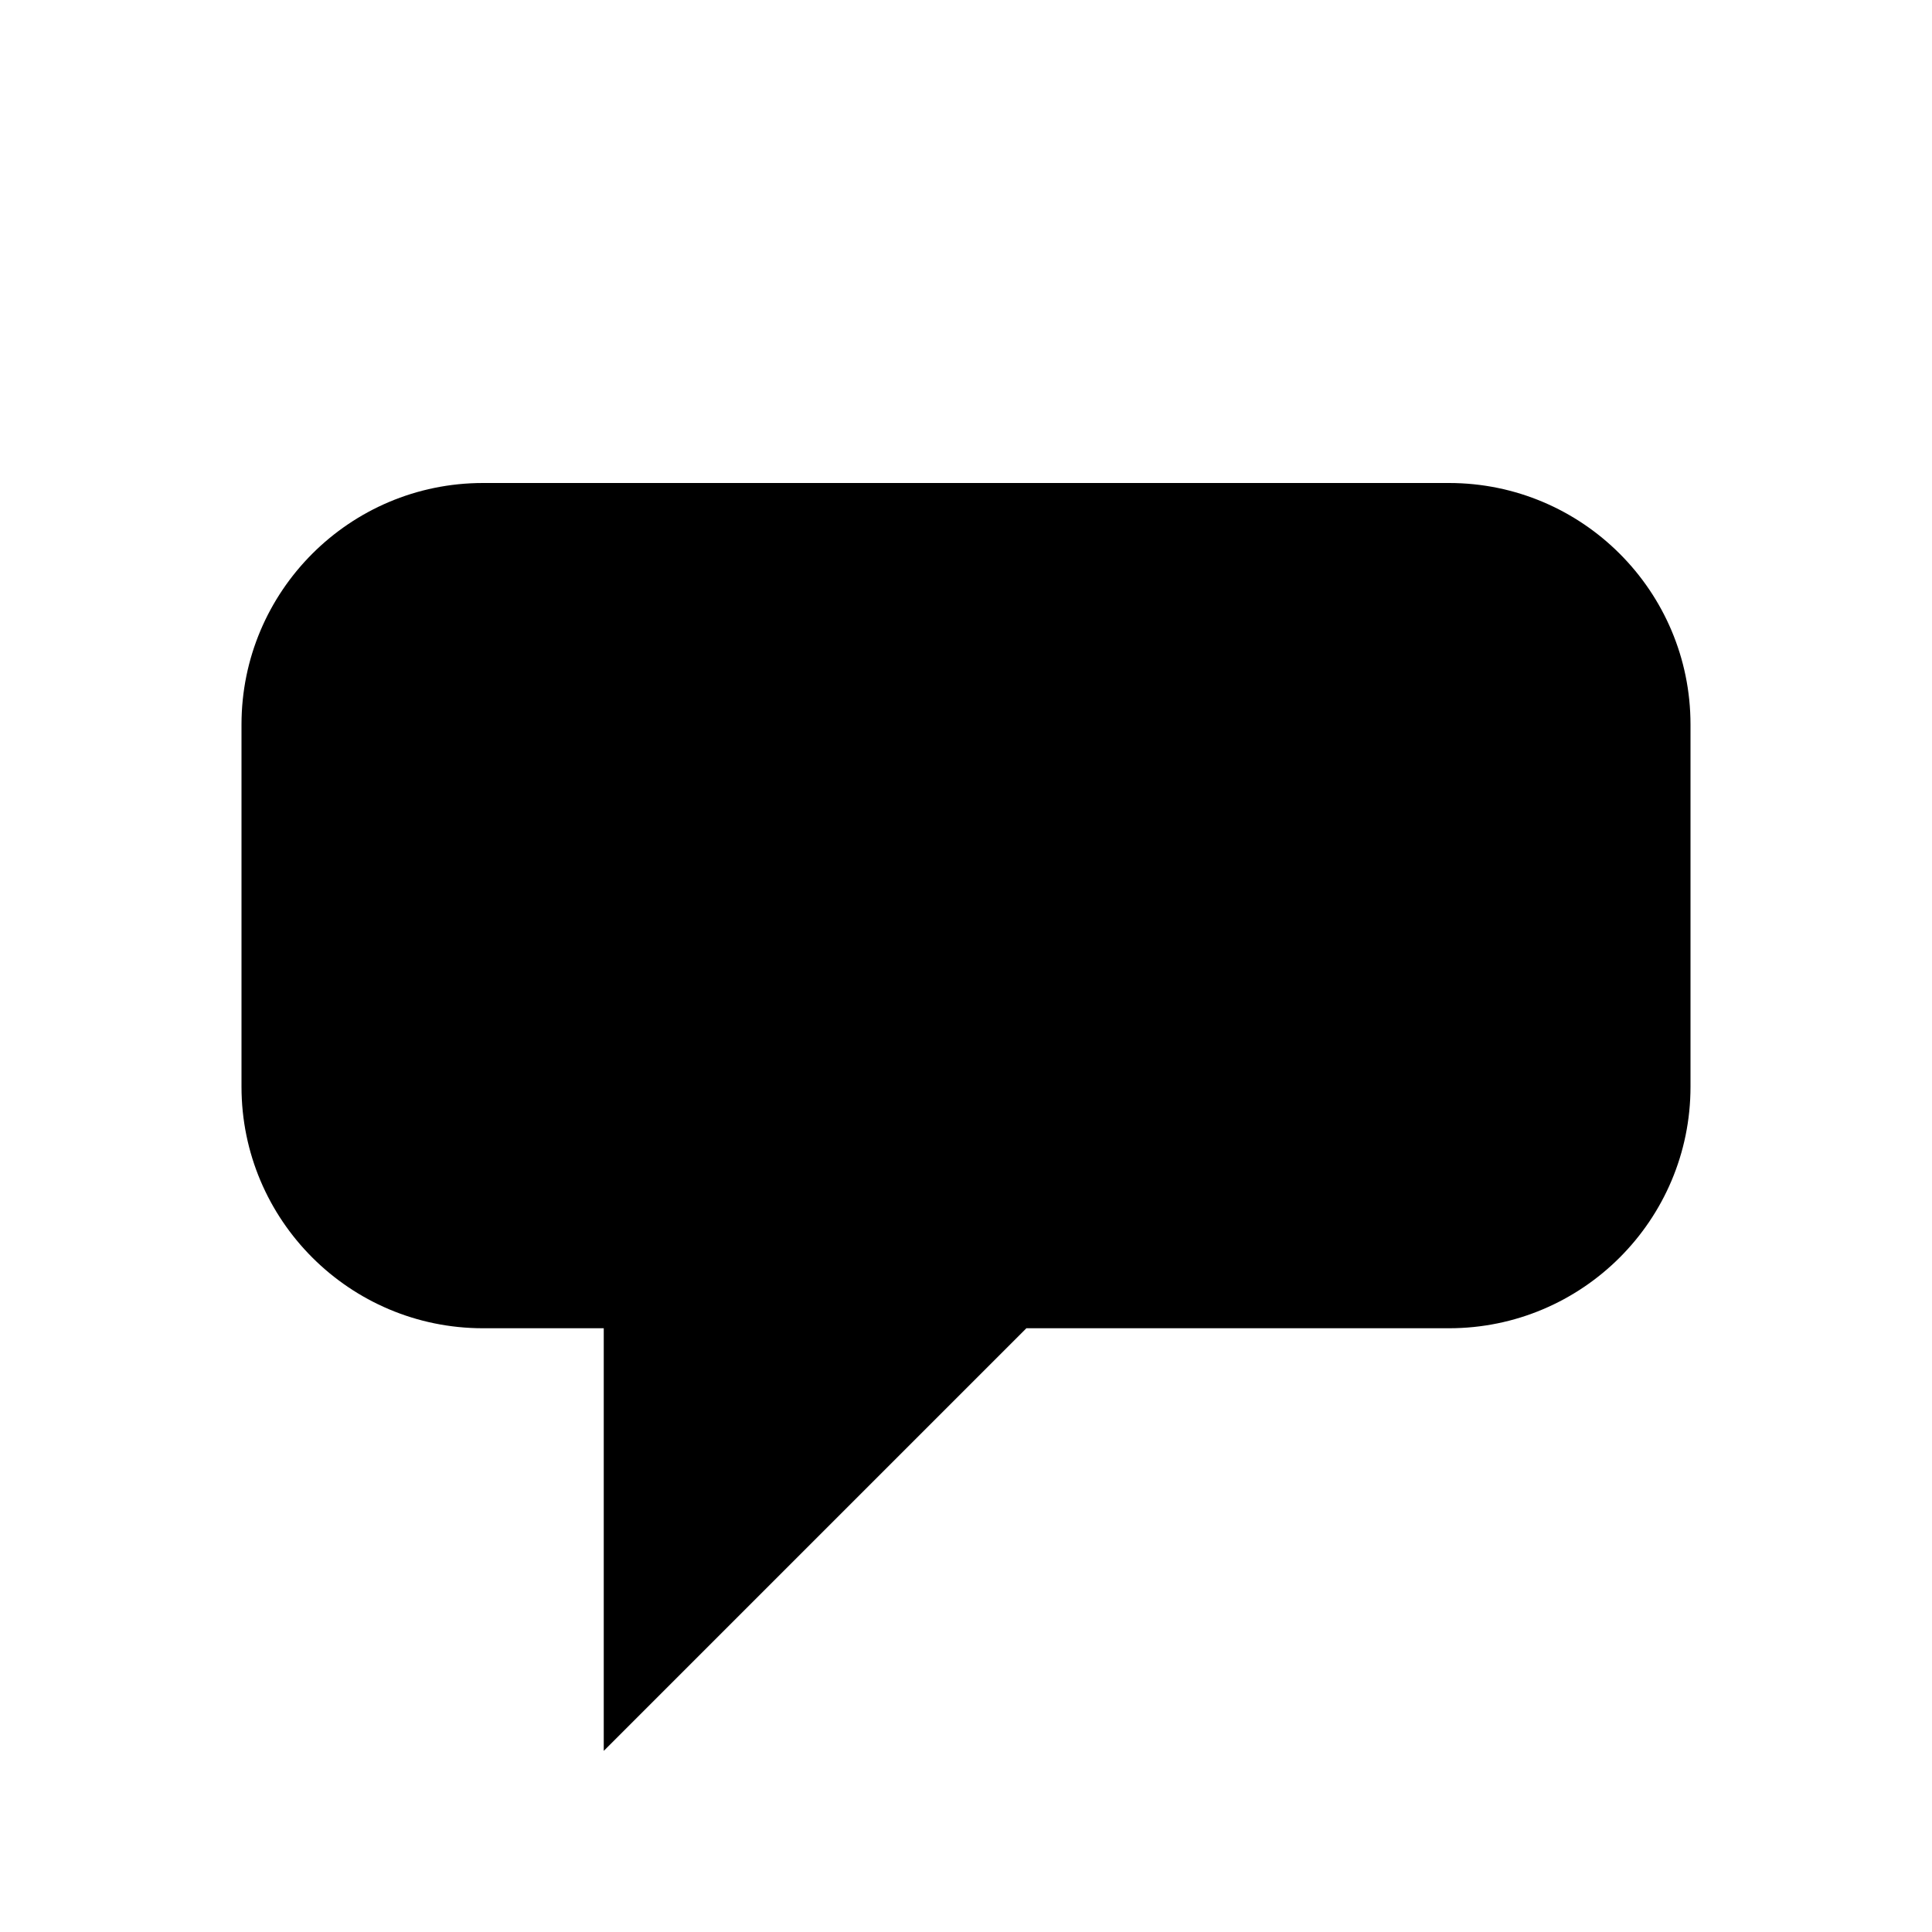
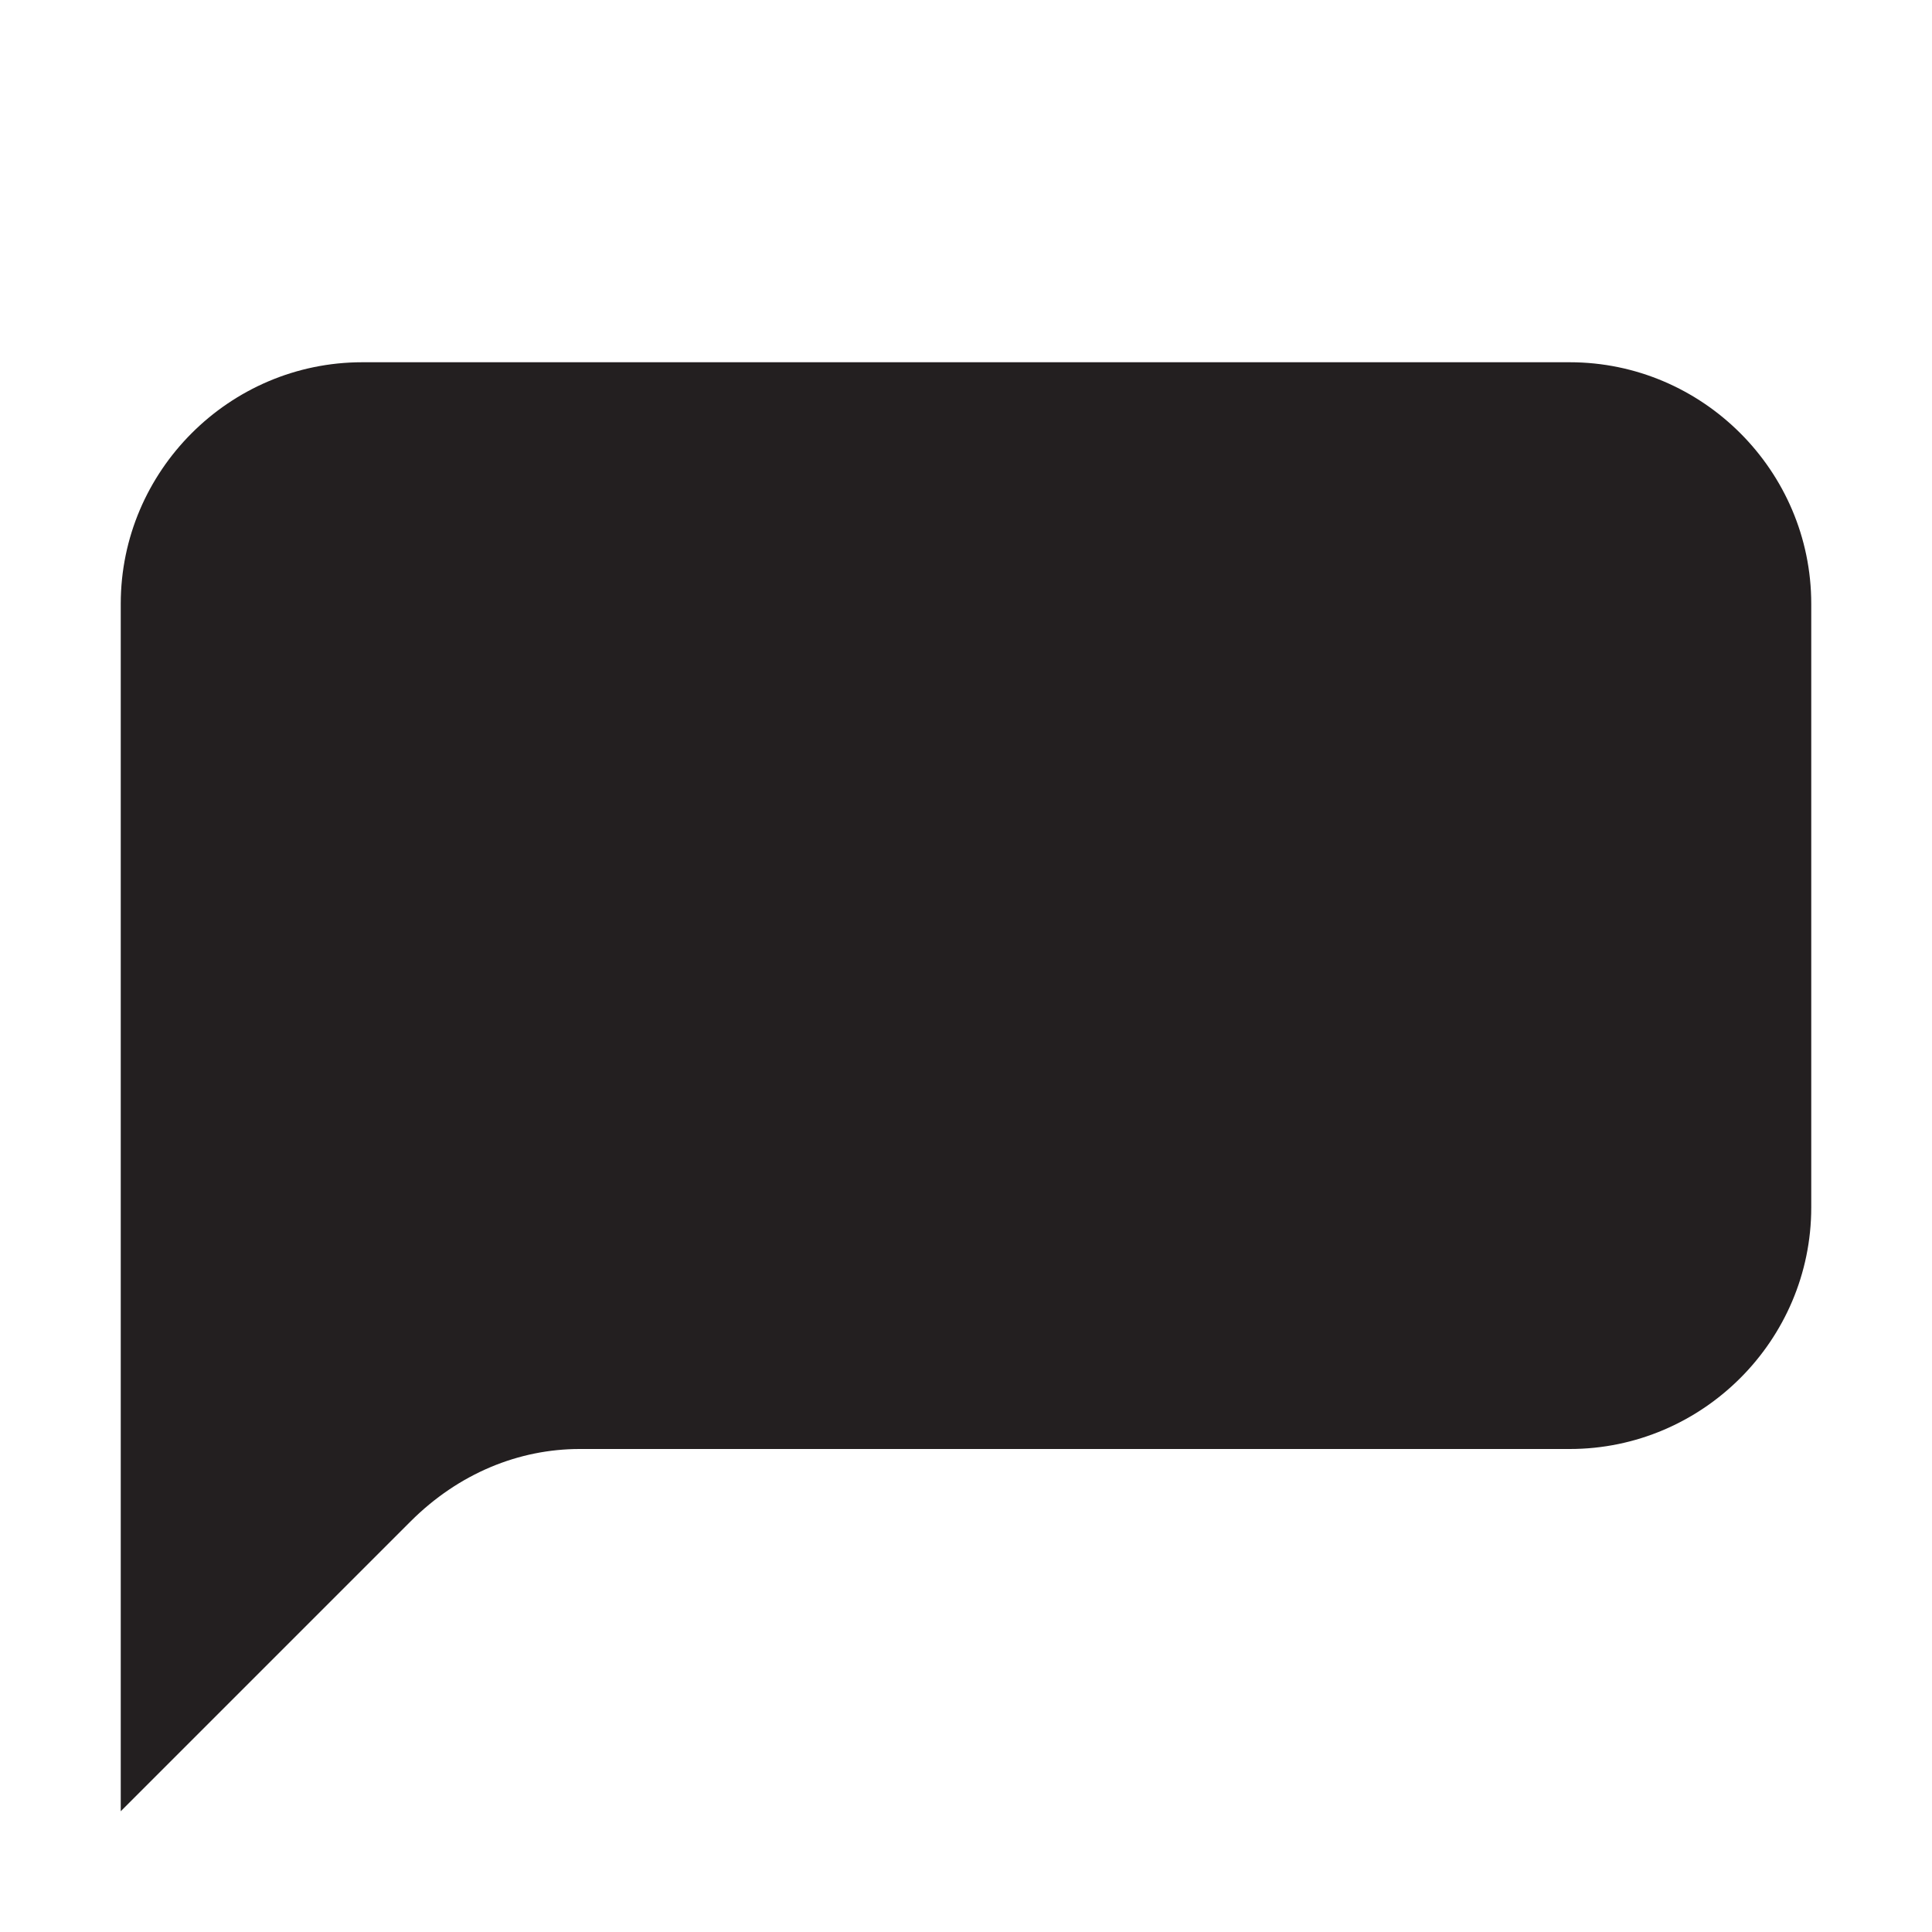
- <svg xmlns="http://www.w3.org/2000/svg" width="16" height="16" viewBox="0 0 16 16">
+ <svg xmlns="http://www.w3.org/2000/svg" viewBox="0 0 16 16">
  <rect x="0" fill="none" width="16" height="16" />
  <g>
-     <path d="M12 4H4c-1.104 0-2 .896-2 2v3c0 1.104.896 2 2 2h1v3.5L8.5 11H12c1.104 0 2-.896 2-2V6c0-1.104-.896-2-2-2z" />
+     <style>.st0{display:none;} .st1{display:inline;} .st2{fill:#231F20;}</style>
+     <path class="st2" d="M13 3H3c-1.1 0-2 .9-2 2v10l2.4-2.4c.4-.4.9-.6 1.4-.6H13c1.1 0 2-.9 2-2V5c0-1.1-.9-2-2-2z" />
  </g>
</svg>
